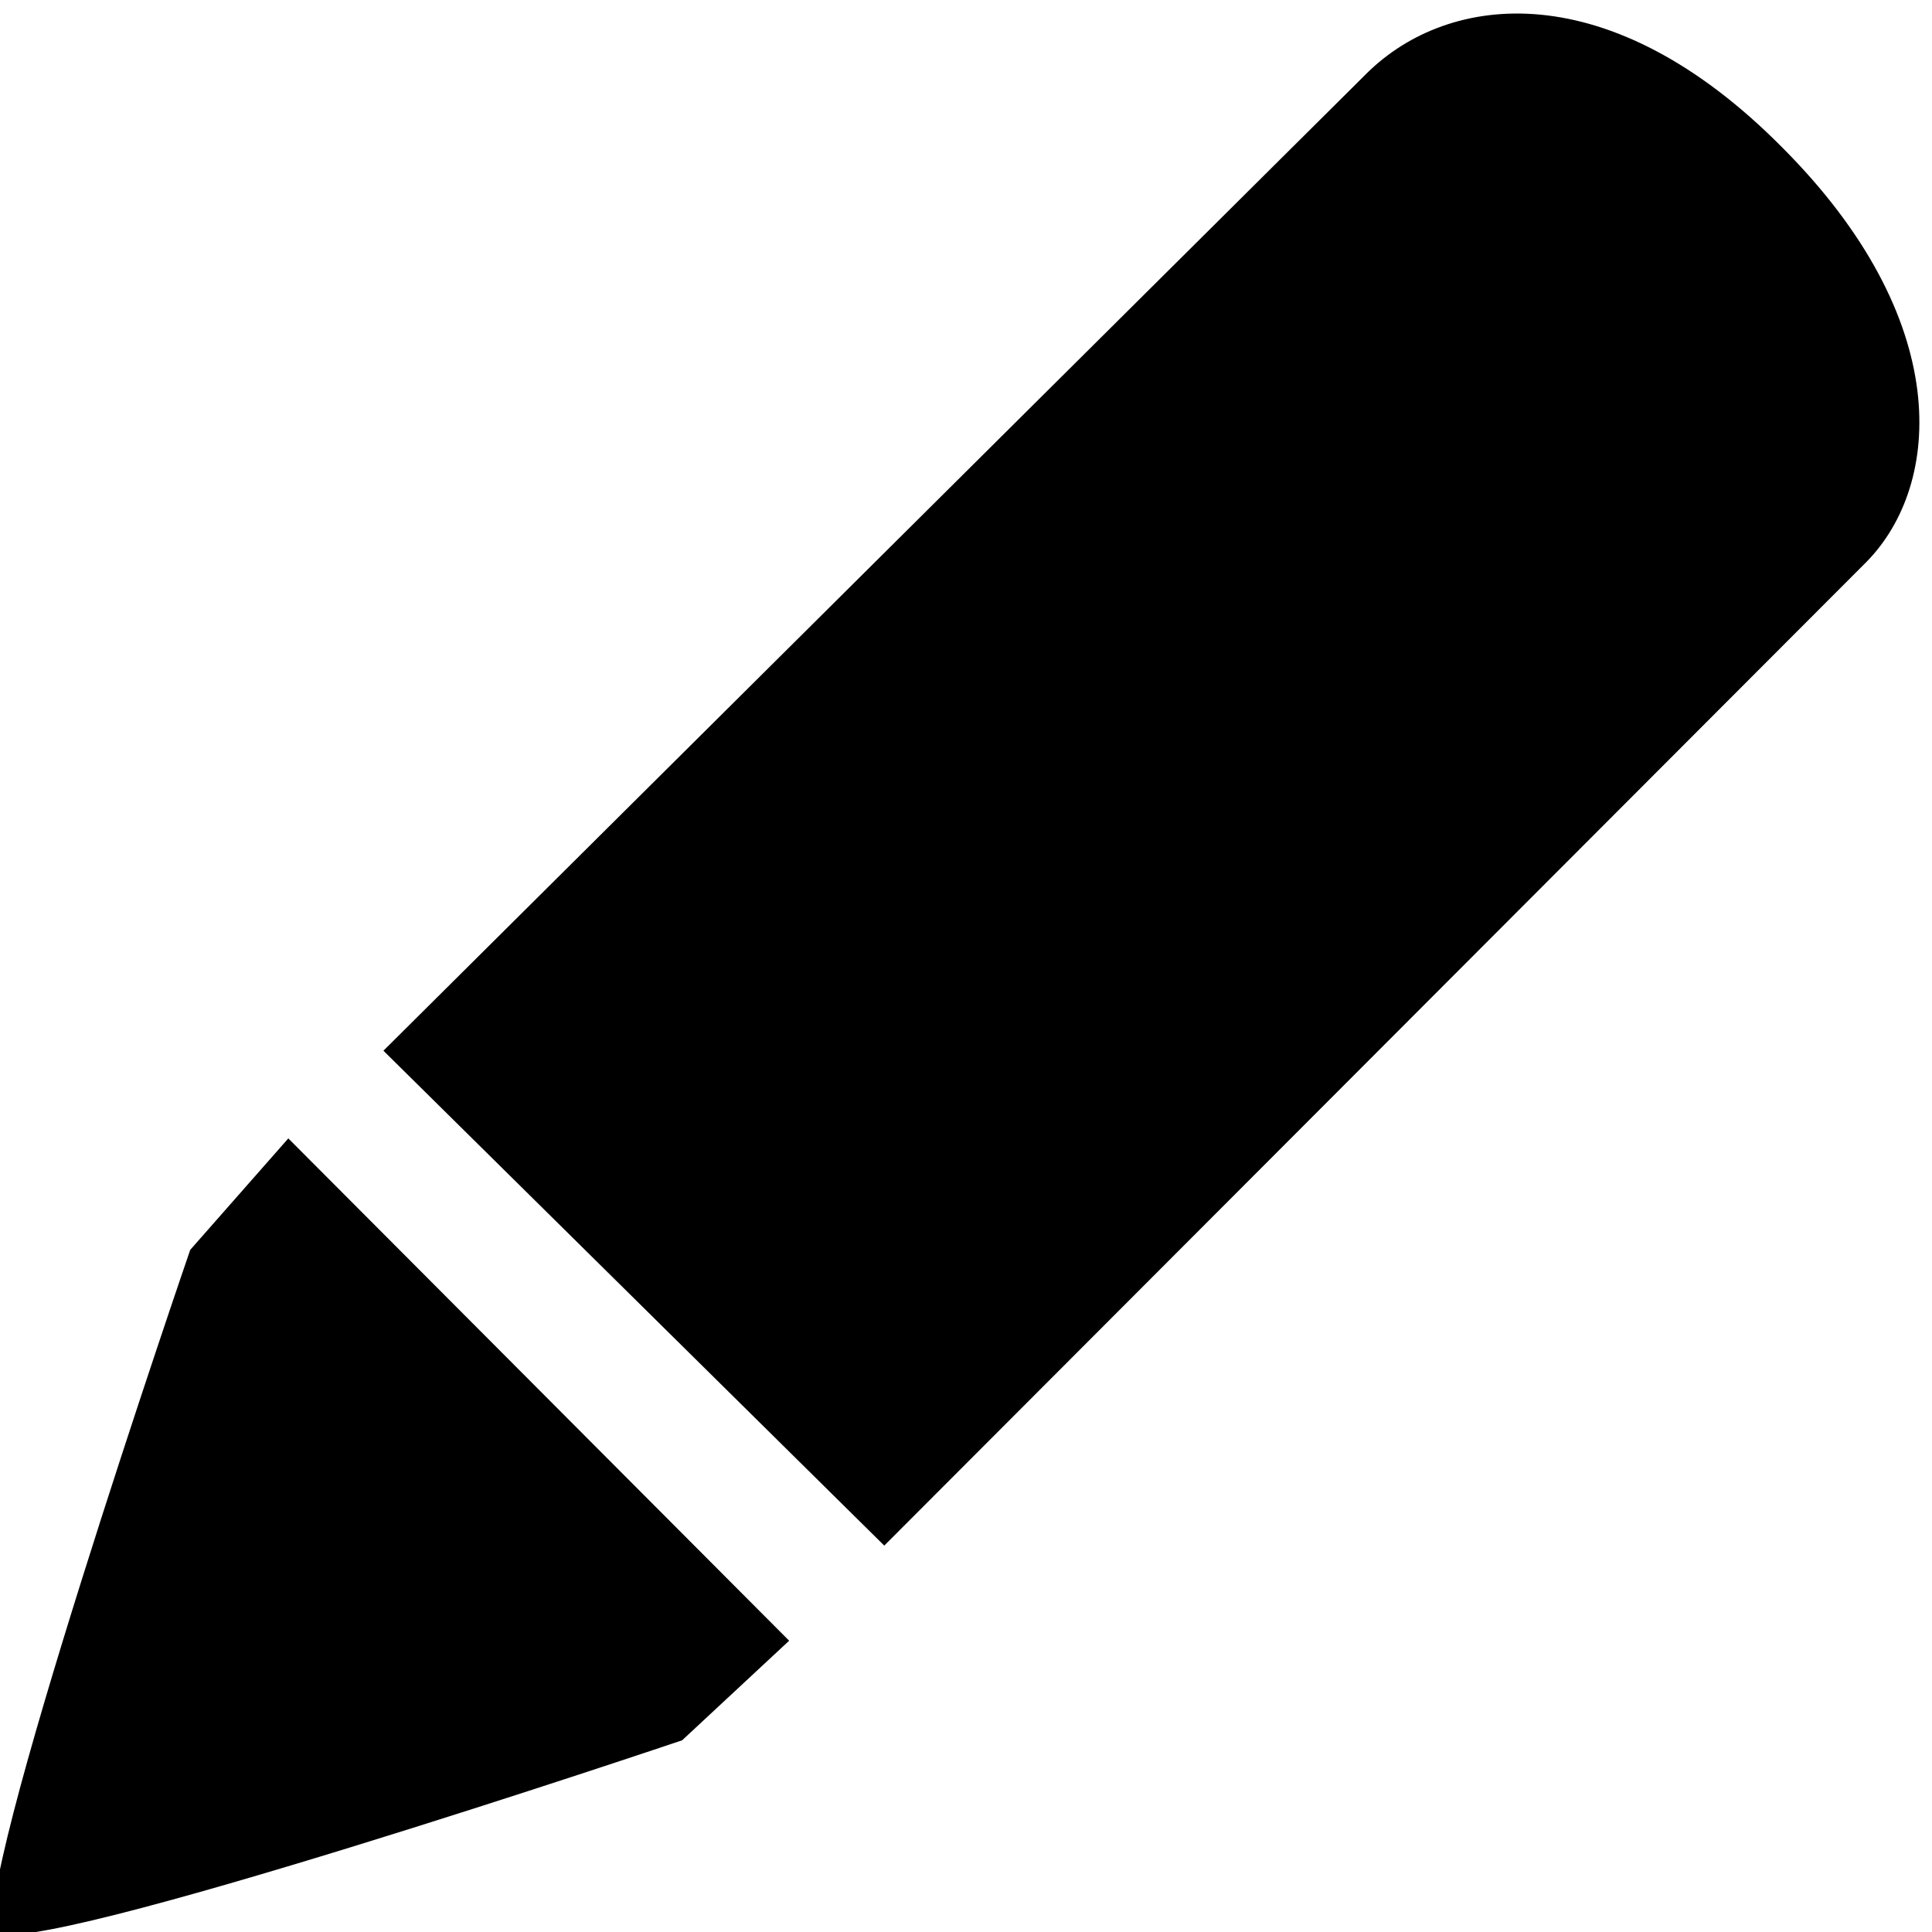
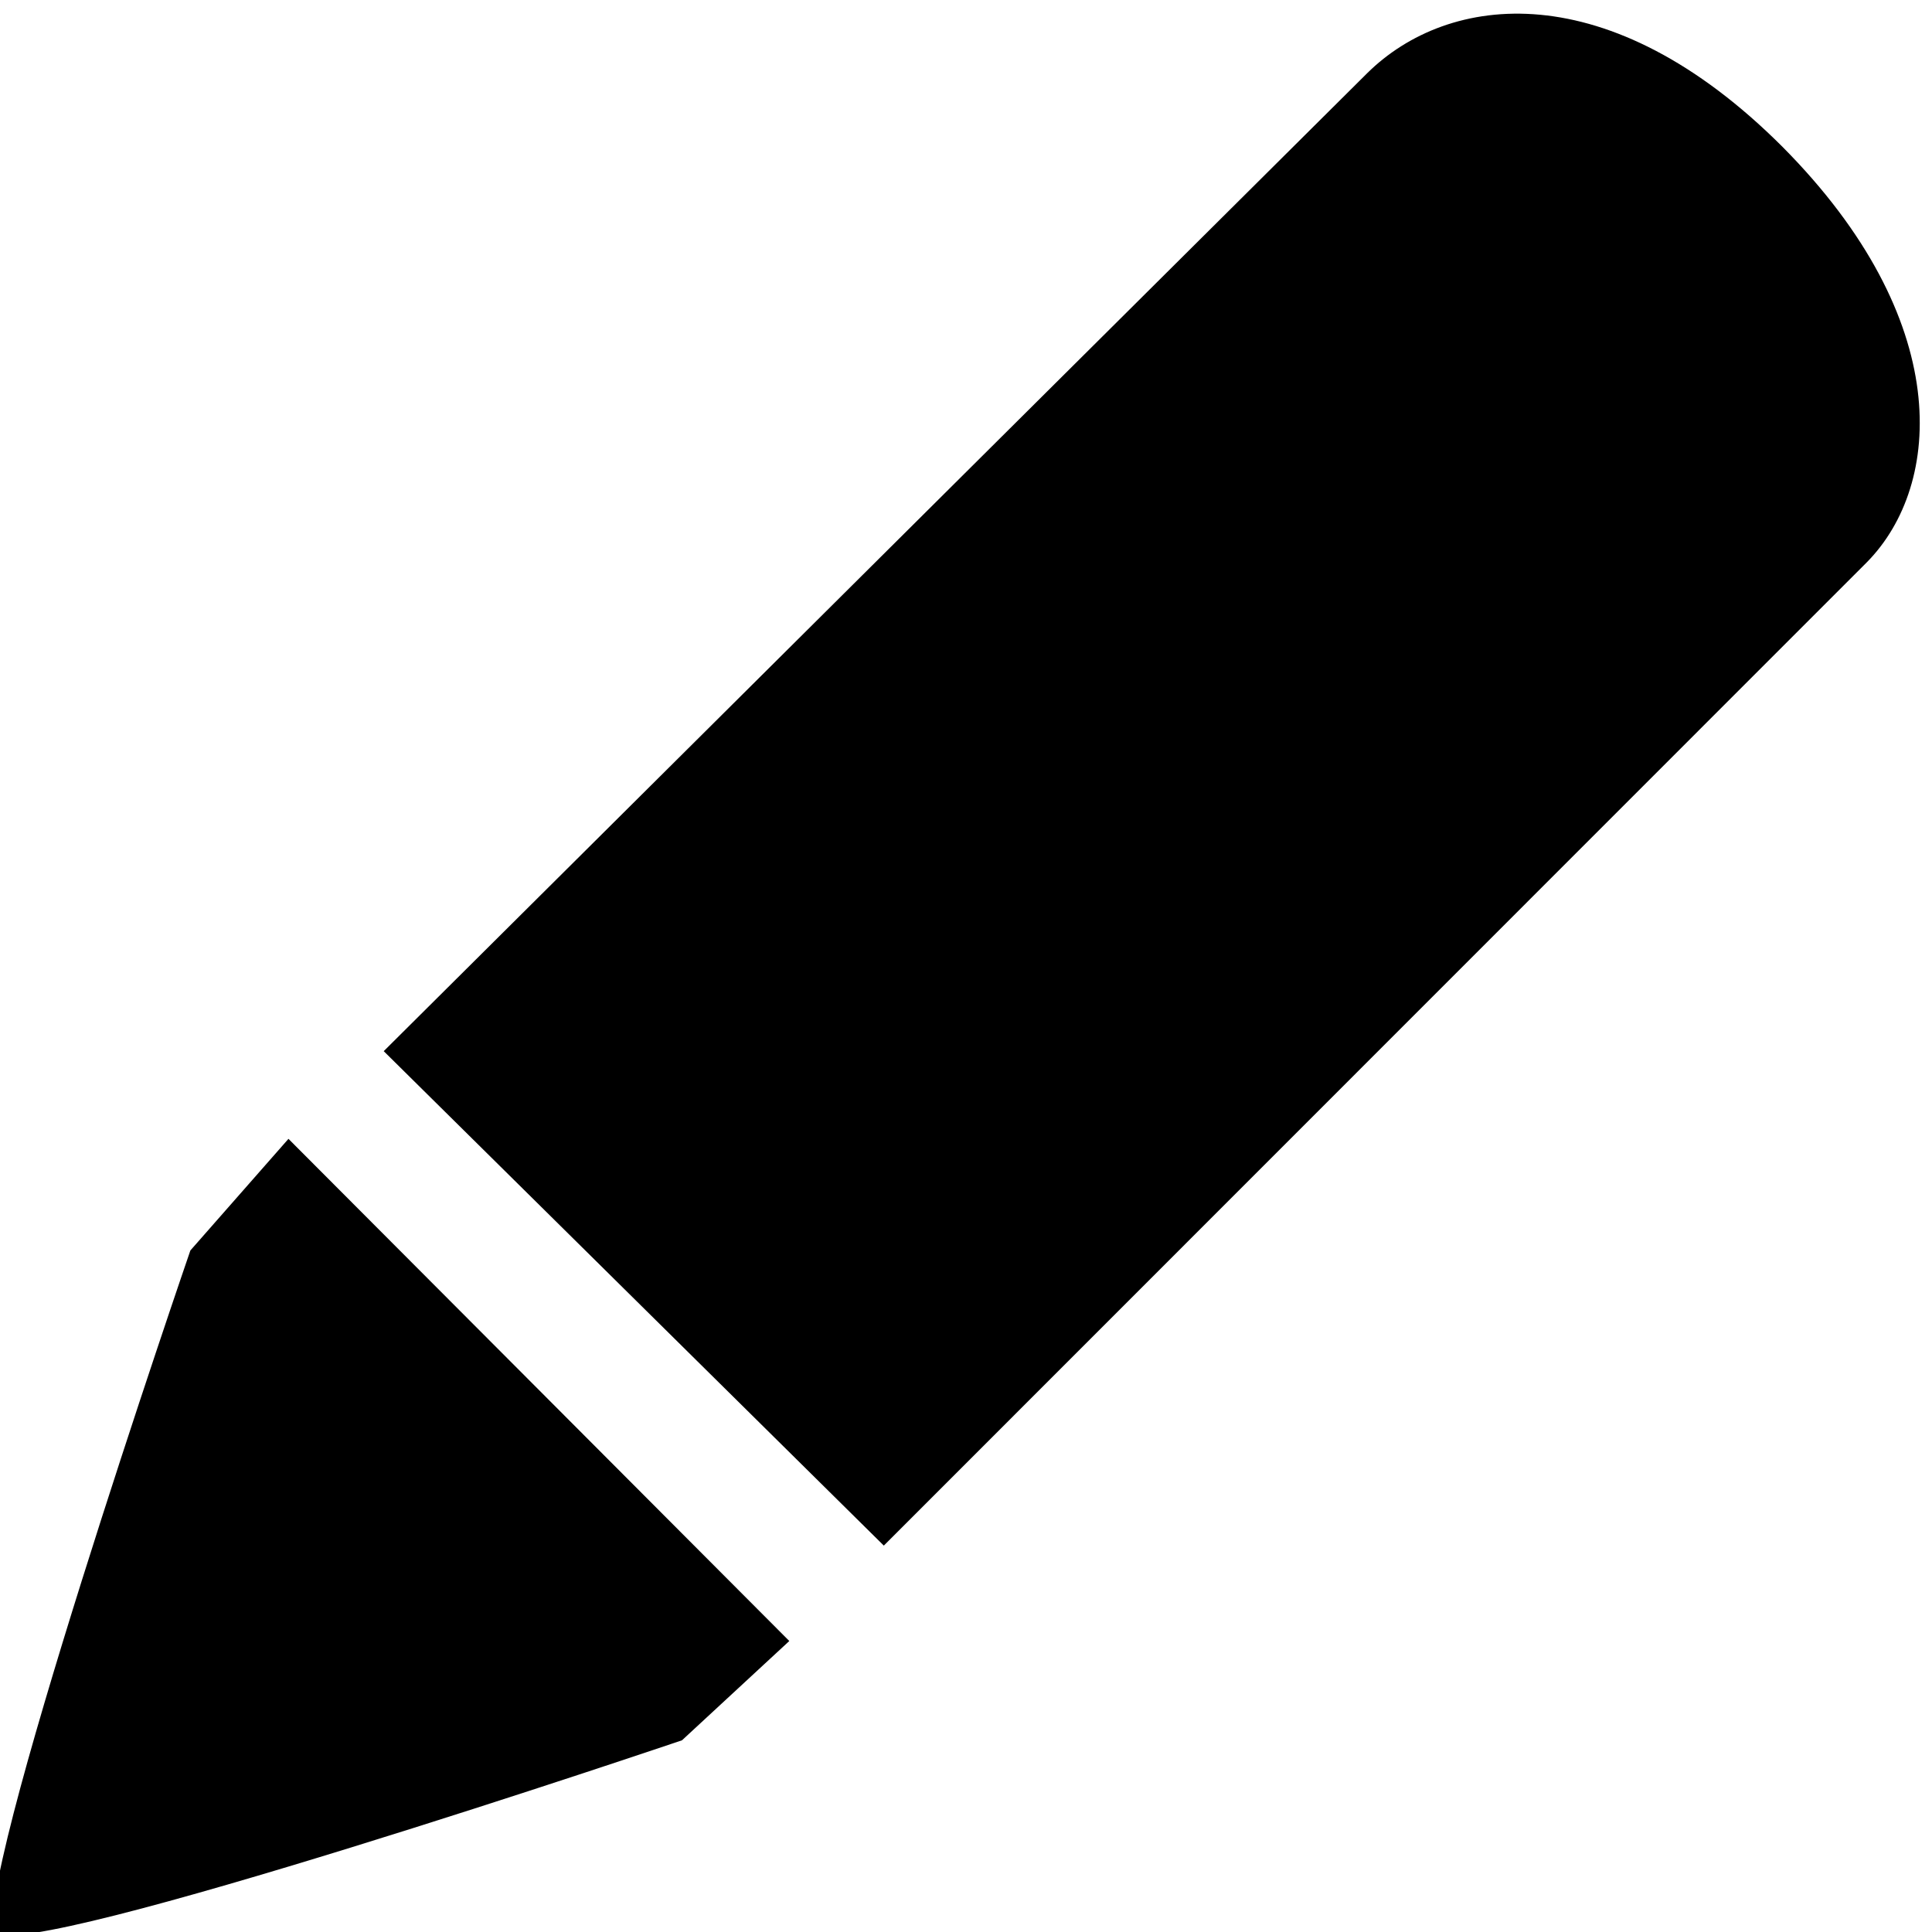
- <svg xmlns="http://www.w3.org/2000/svg" width="13" height="13">
-   <path d="M1.28 8.41C1.28 8.41-.23 12.8-.03 13C.18 13.2 4.59 11.71 4.59 11.71L5.31 11.04L1.94 7.66L1.28 8.41M11.99 .99C10.83-.18 9.75-.05 9.2 .49L2.58 7.07L5.95 10.4L12.56 3.78C13.07 3.26 13.15 2.15 11.99 .99" />
+ <svg xmlns="http://www.w3.org/2000/svg" width="13px" height="13px">
+   <path d="M1.281,8.414 C1.281,8.414 -0.229,12.803 -0.029,13.004 C0.184,13.204 4.589,11.71 4.589,11.71 L5.311,11.042 L1.941,7.663 L1.281,8.414M11.994,0.988 C10.825,-0.181 9.746,-0.048 9.199,0.493 L2.582,7.073 L5.947,10.4 L12.563,3.782 C13.074,3.262 13.15,2.152 11.994,0.988" />
</svg>
